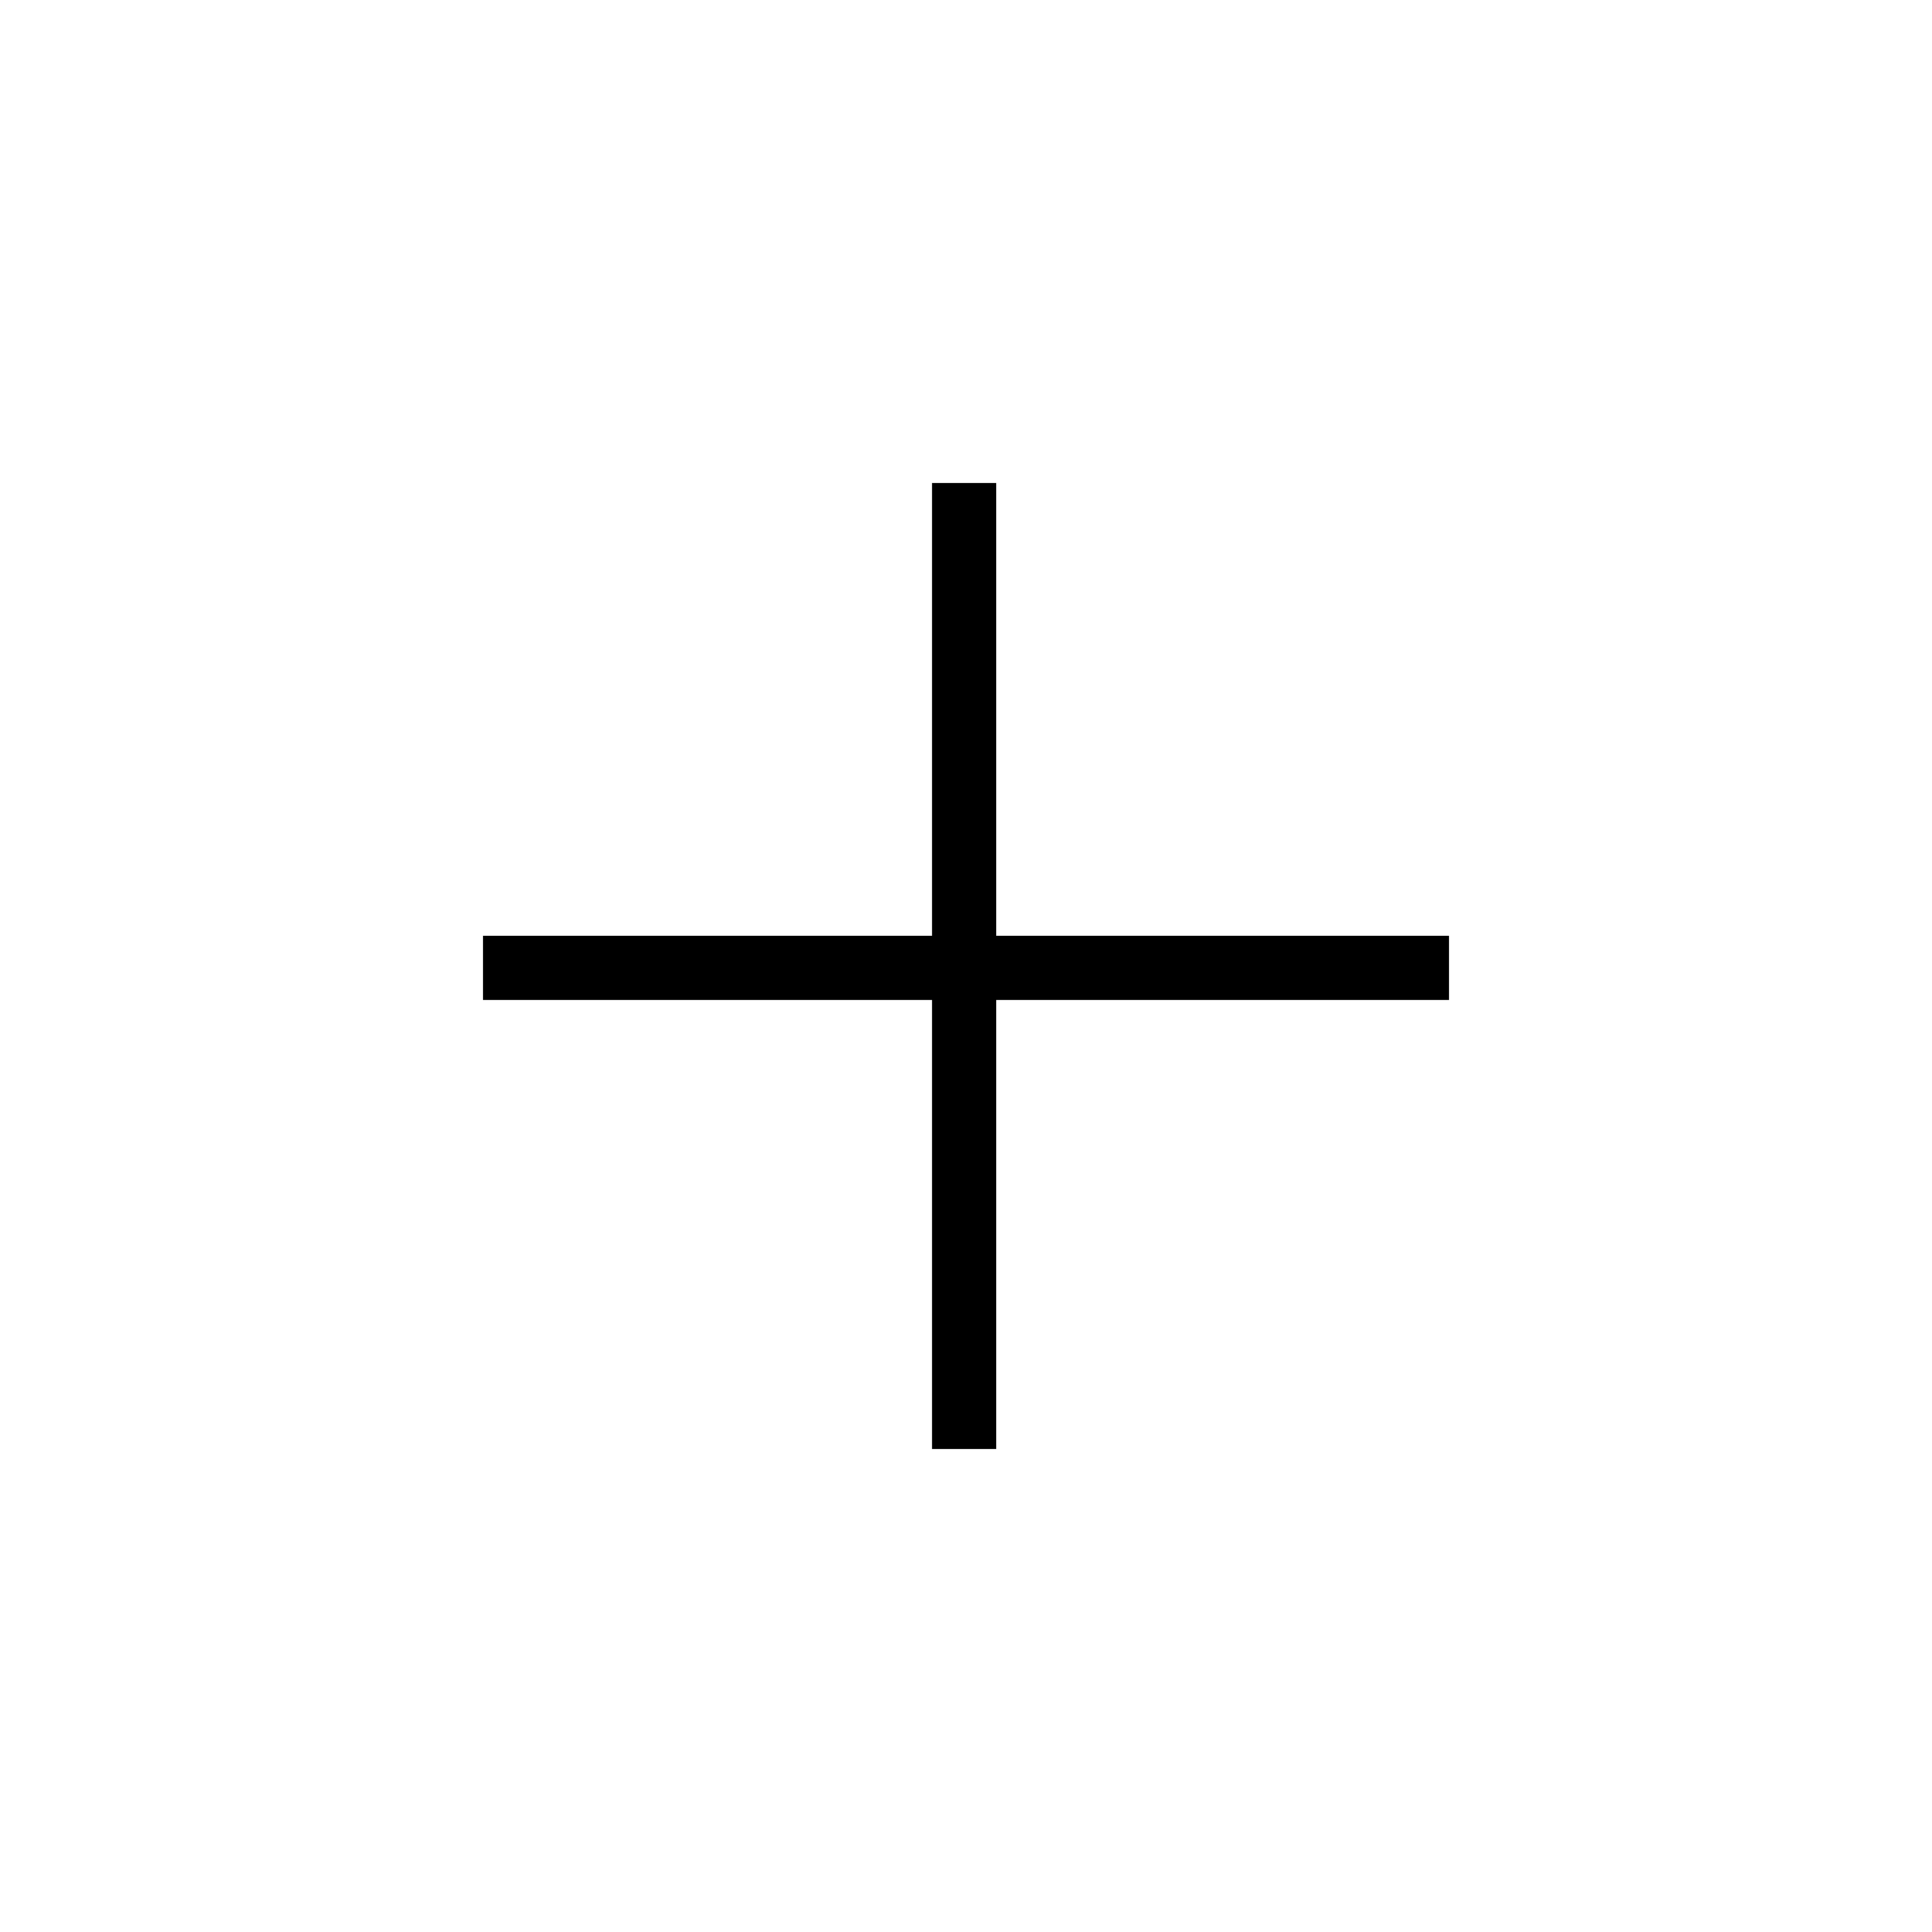
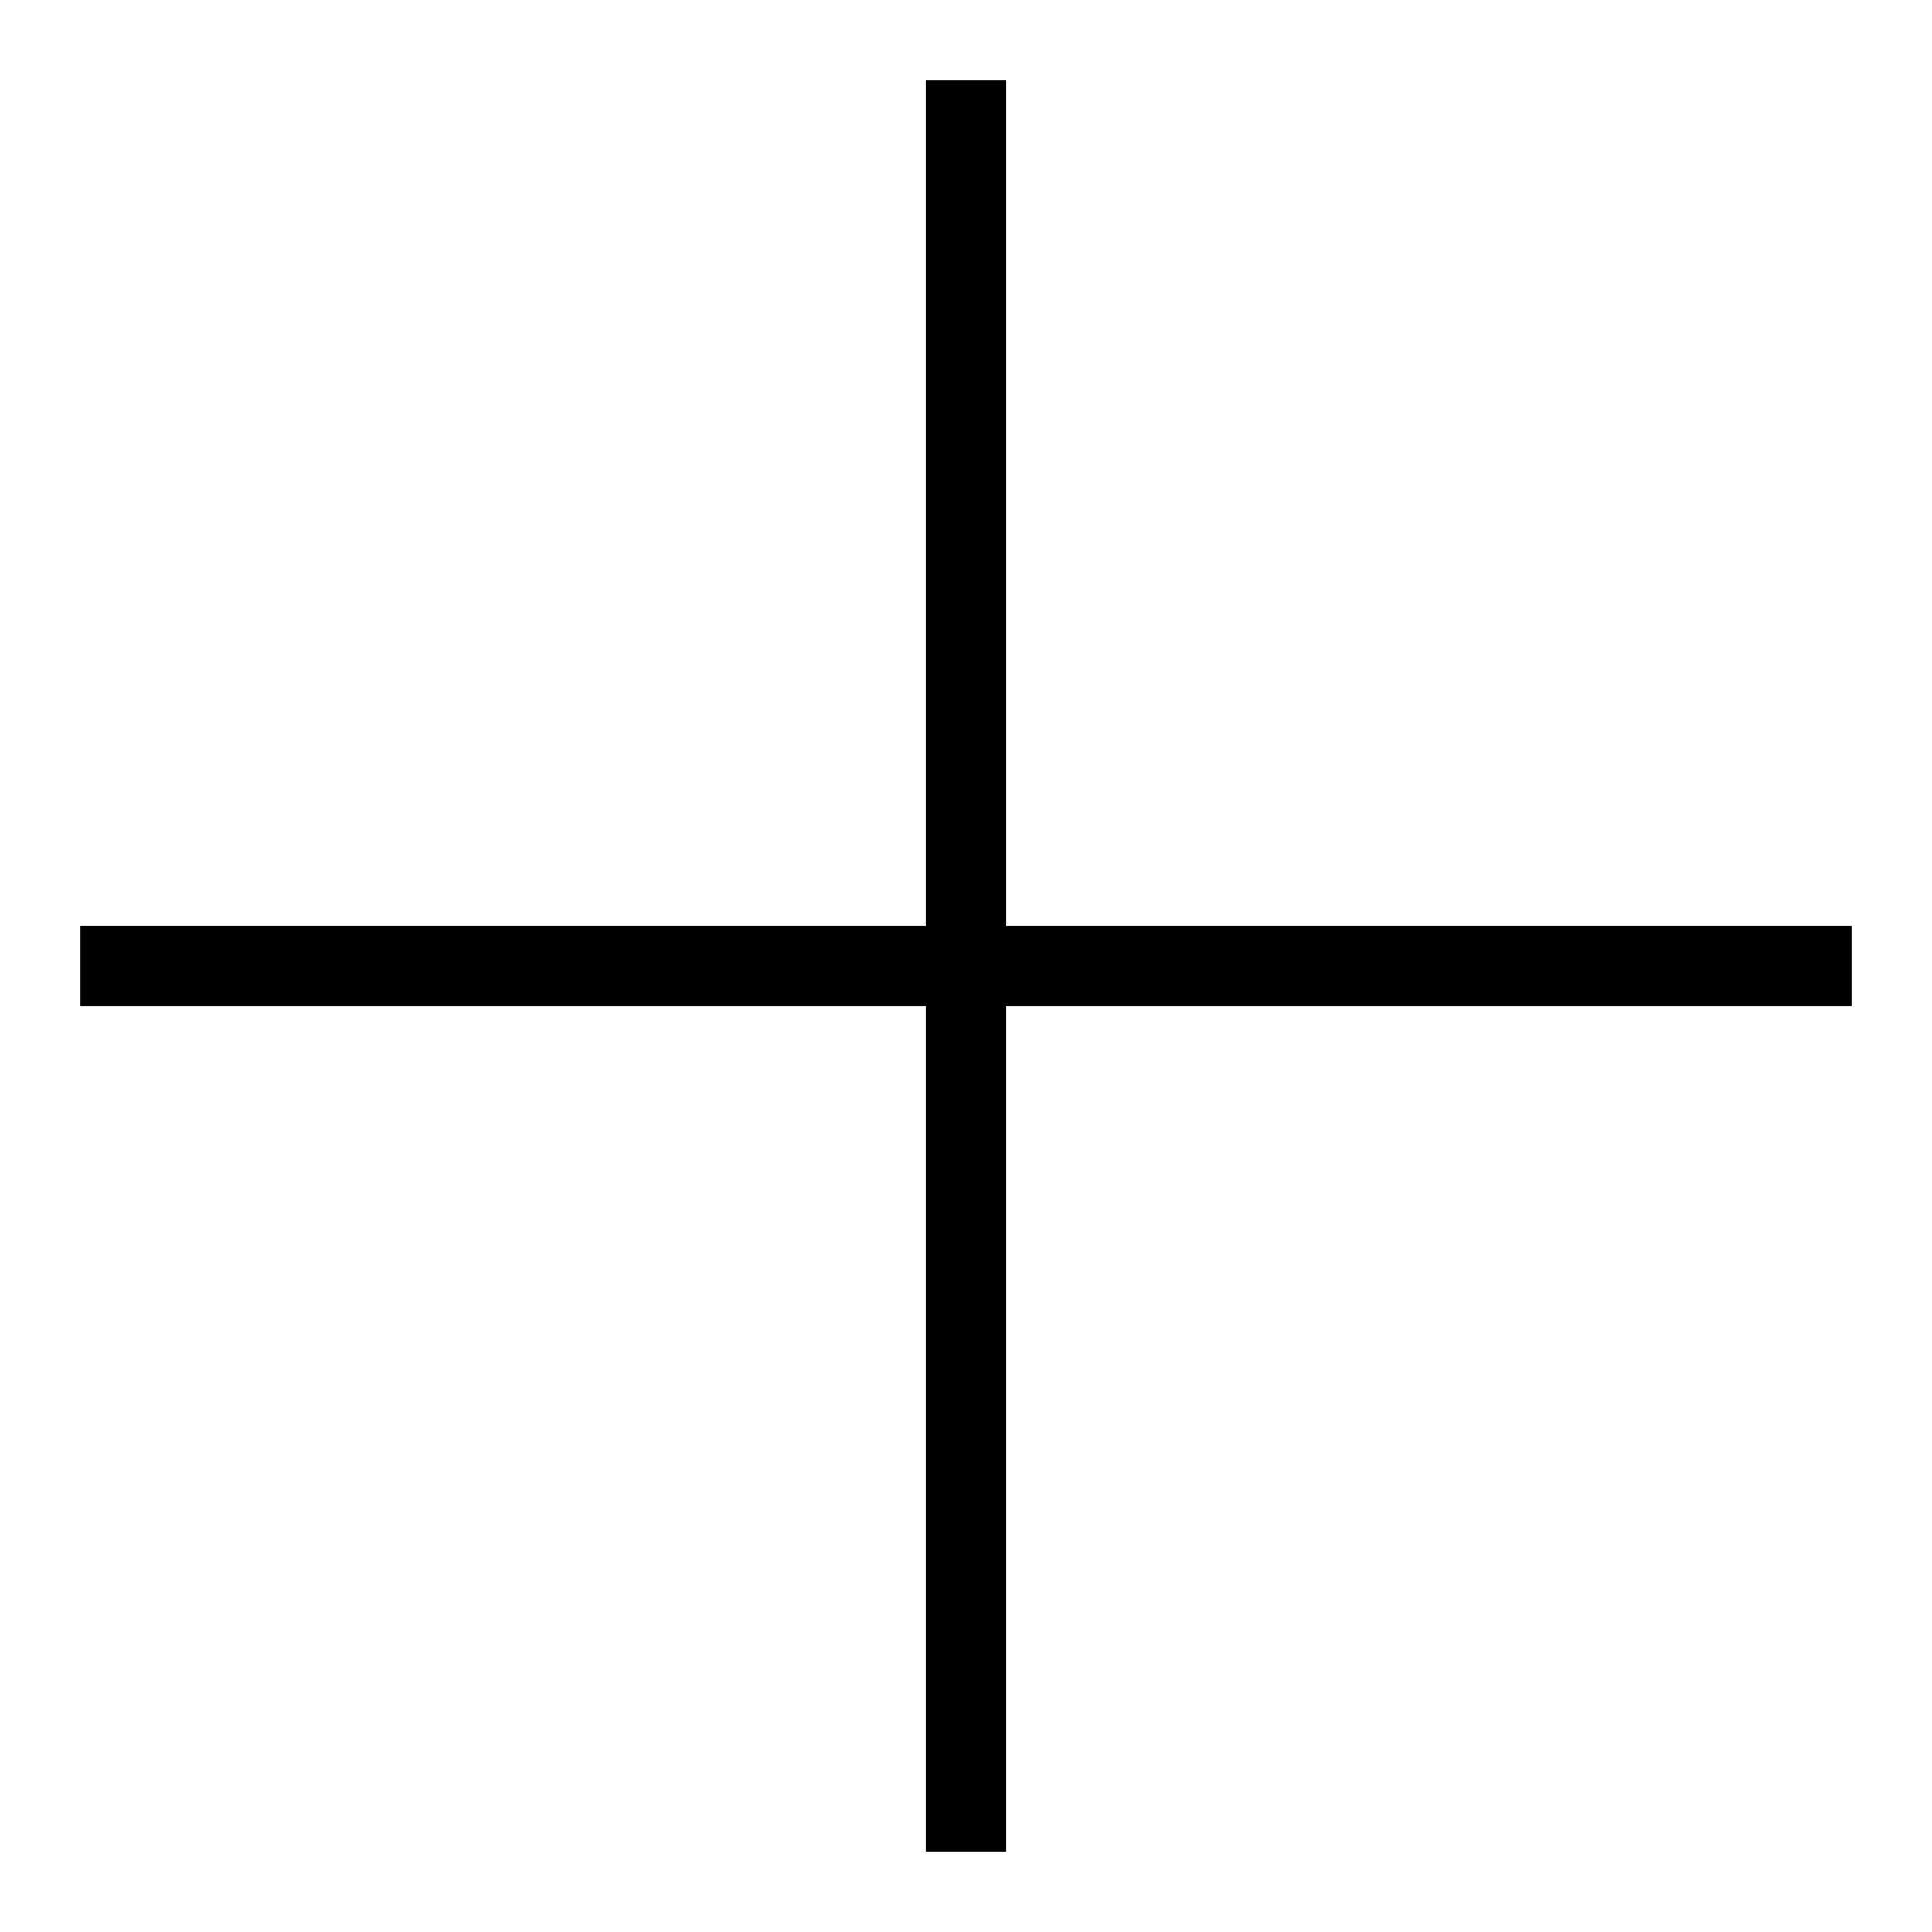
- <svg xmlns="http://www.w3.org/2000/svg" height="512px" id="Layer_1" style="enable-background:new 0 0 512 512;" version="1.1" viewBox="0 0 512 512" width="512px" xml:space="preserve">
-   <g>
-     <path d="M384,265H264v119h-17V265H128v-17h119V128h17v120h120V265z" />
-   </g>
+ <svg xmlns="http://www.w3.org/2000/svg" id="Layer_1" style="enable-background:new 0 0 48 48;" version="1.1" viewBox="0 0 48 48" xml:space="preserve">
+   <polygon points="46,23 25,23 25,2 23,2 23,23 2,23 2,25 23,25 23,46 25,46 25,25 46,25 " />
</svg>
